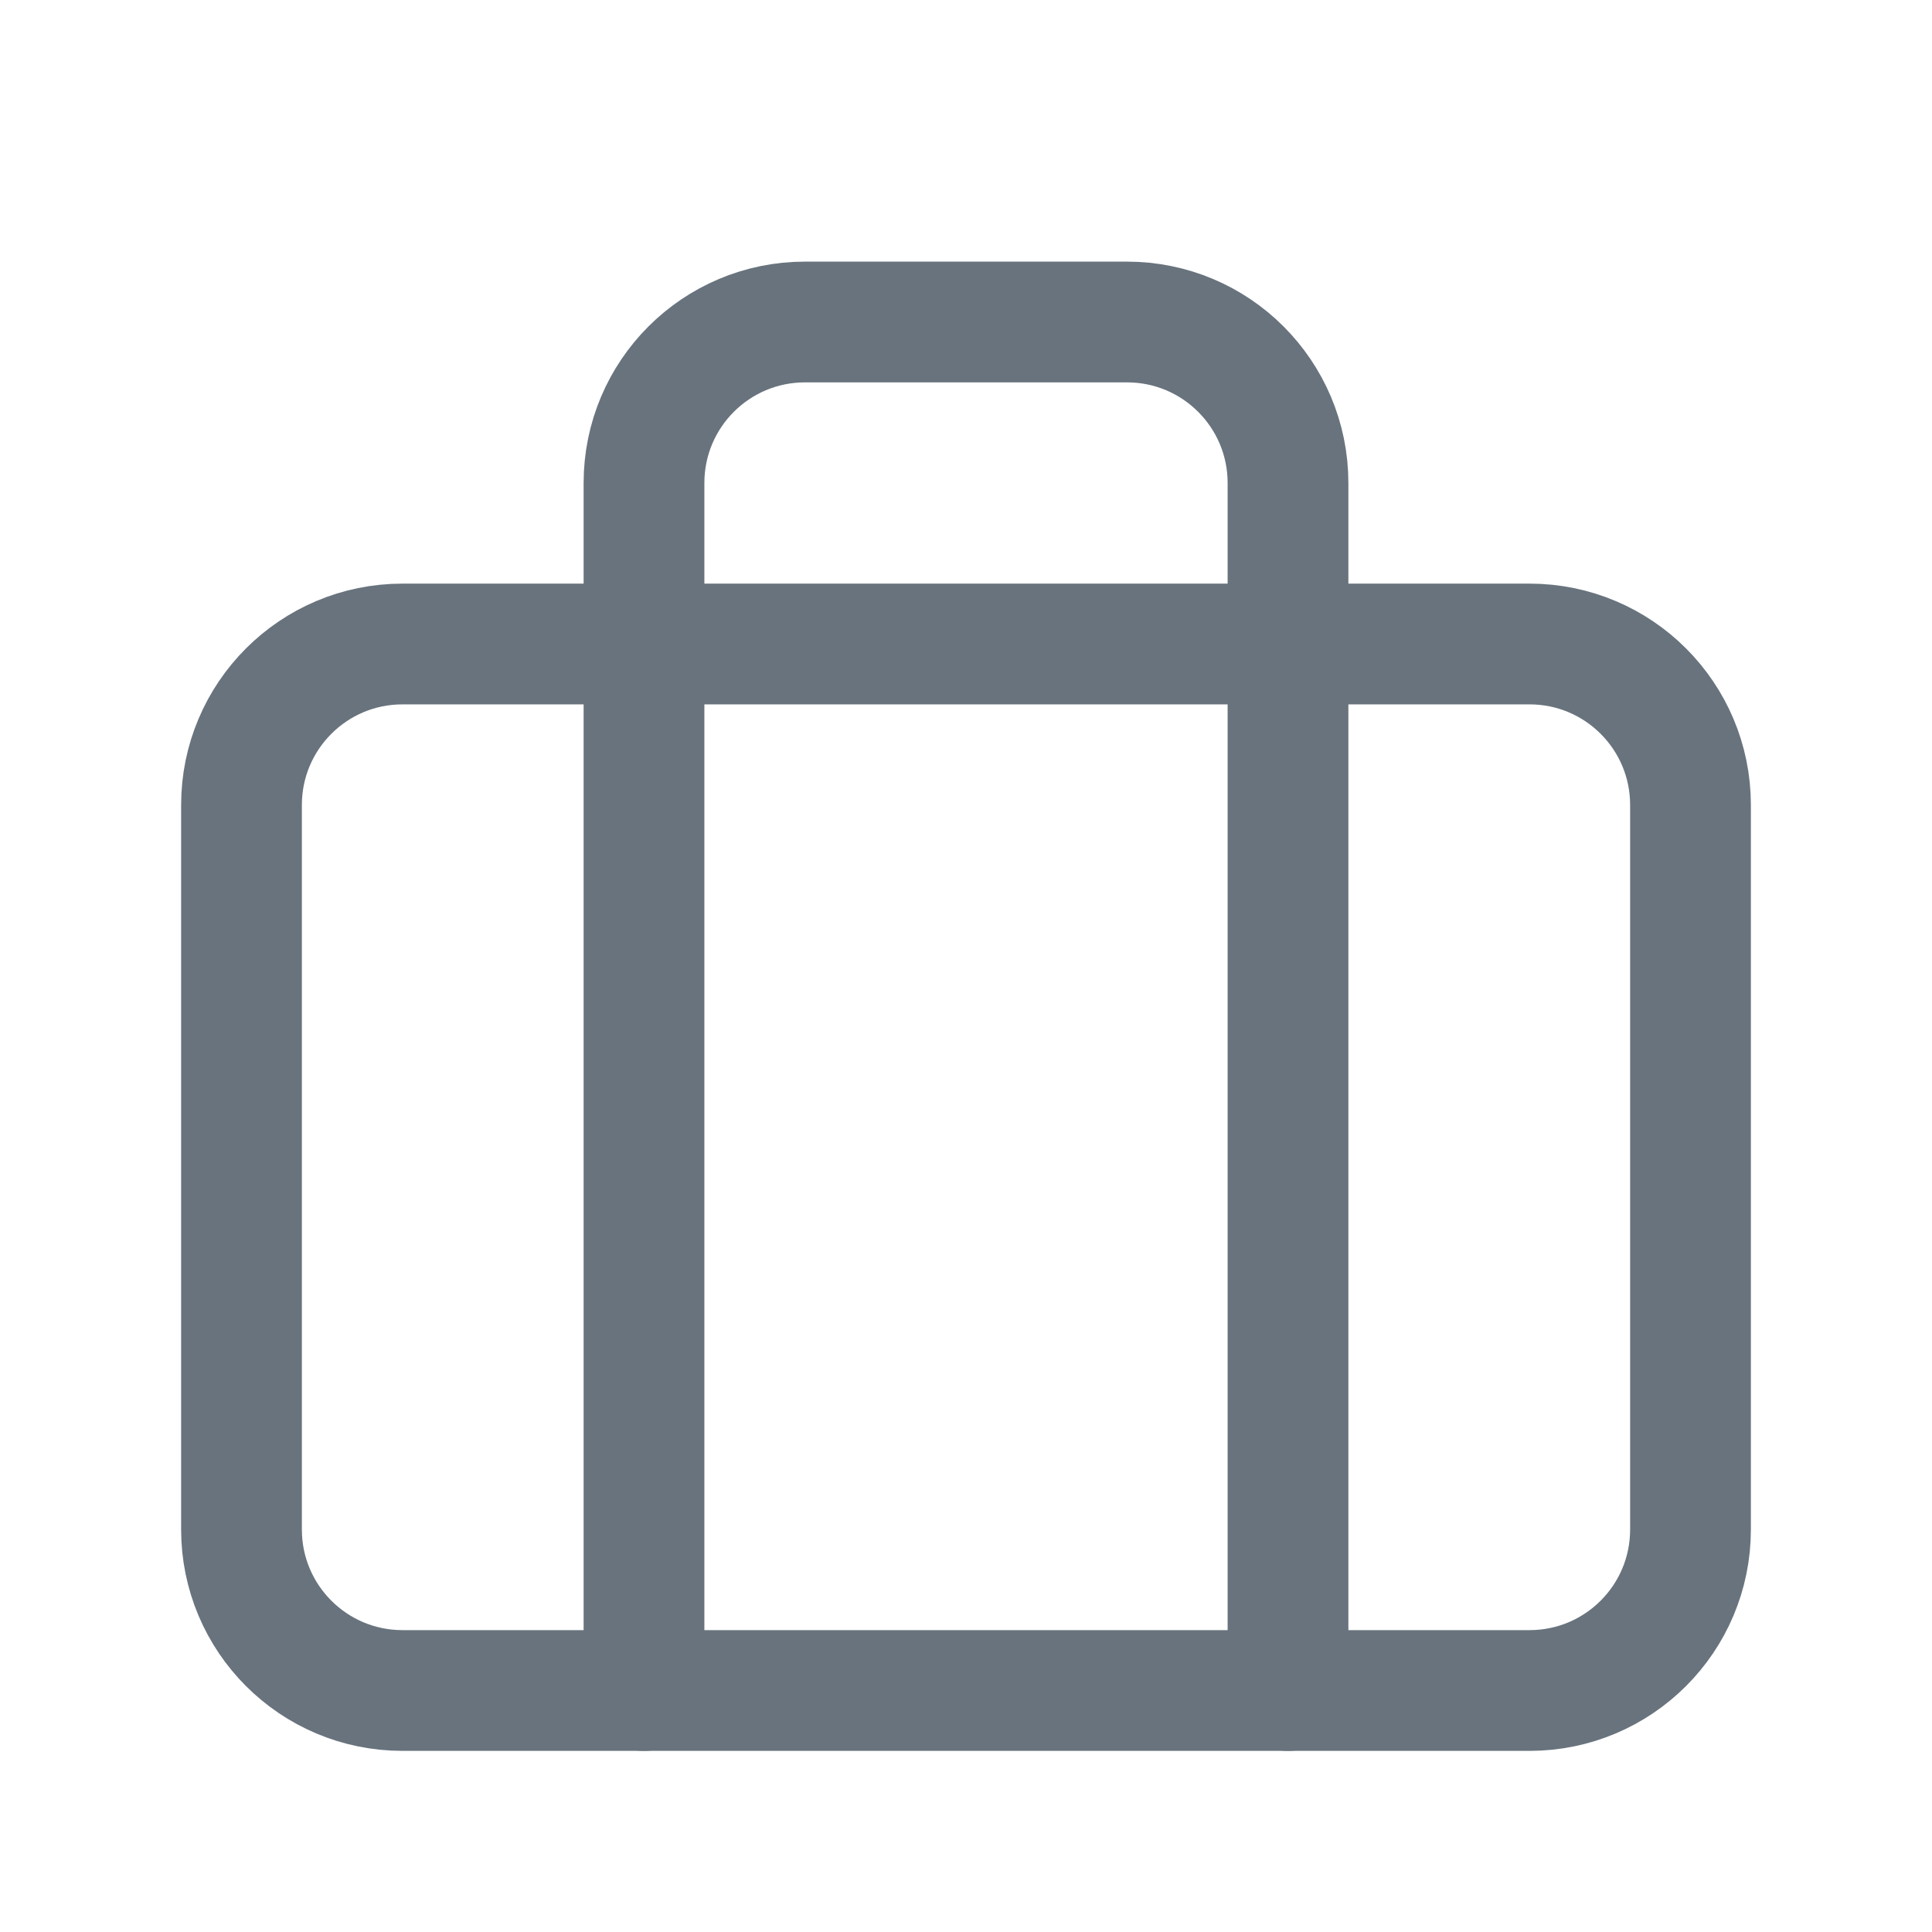
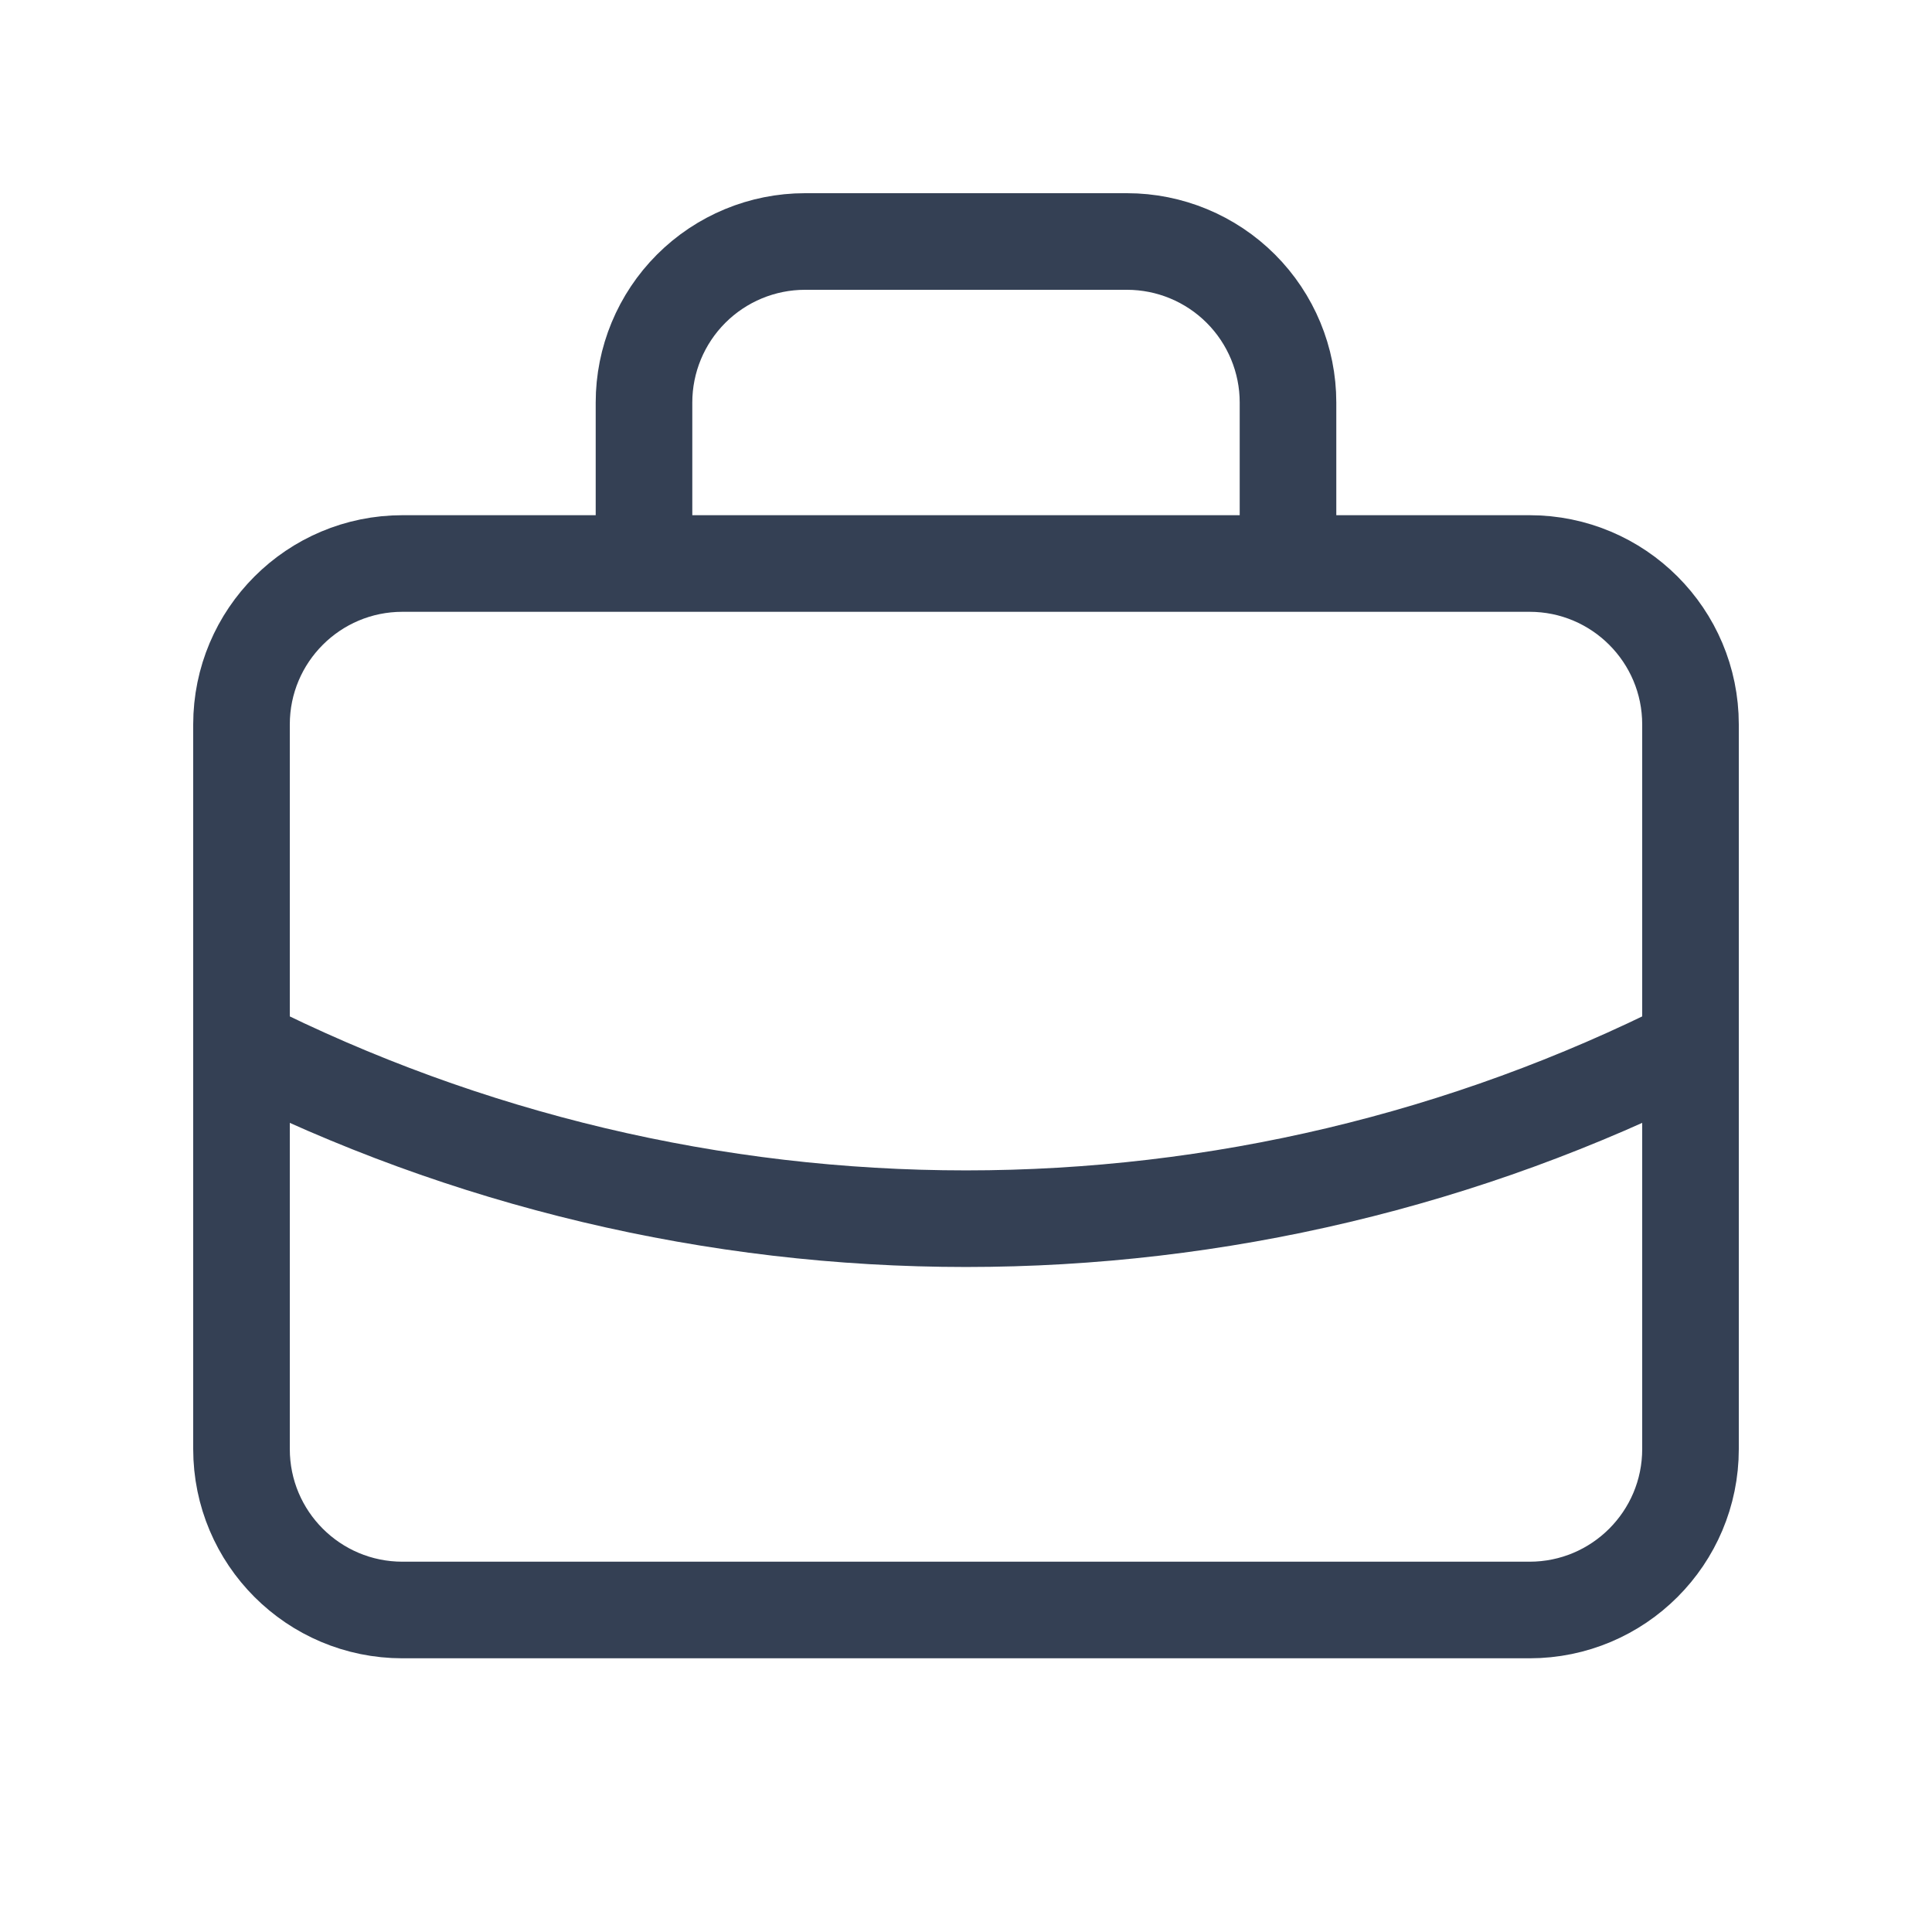
<svg xmlns="http://www.w3.org/2000/svg" width="24" height="24" viewBox="0 0 24 24" fill="none">
-   <path d="M19 21H5V21C3.895 21 3 20.105 3 19V10V10C3 8.895 3.895 8 5 8H19V8C20.105 8 21 8.895 21 10V19V19C21 20.105 20.105 21 19 21C19 21 19 21 19 21V21Z" stroke="#68737D" stroke-width="1.5" stroke-linecap="round" stroke-linejoin="round" />
-   <path d="M16 21V6C16 4.895 15.105 4 14 4H10V4C8.895 4 8 4.895 8 6V6V21" stroke="#68737D" stroke-width="1.5" stroke-linecap="round" stroke-linejoin="round" />
+   <path d="M8 7V5C8 4.47 8.211 3.961 8.586 3.586C8.961 3.211 9.47 3 10 3H14C14.53 3 15.039 3.211 15.414 3.586C15.789 3.961 16 4.47 16 5V7M3 13C5.792 14.407 8.874 15.139 12 15.139C15.126 15.139 18.208 14.407 21 13M5 7H19C20.105 7 21 7.895 21 9V18C21 19.105 20.105 20 19 20H5C3.895 20 3 19.105 3 18V9C3 7.895 3.895 7 5 7Z" stroke="#344054" stroke-width="1.2" stroke-linecap="round" stroke-linejoin="round" />
</svg>
